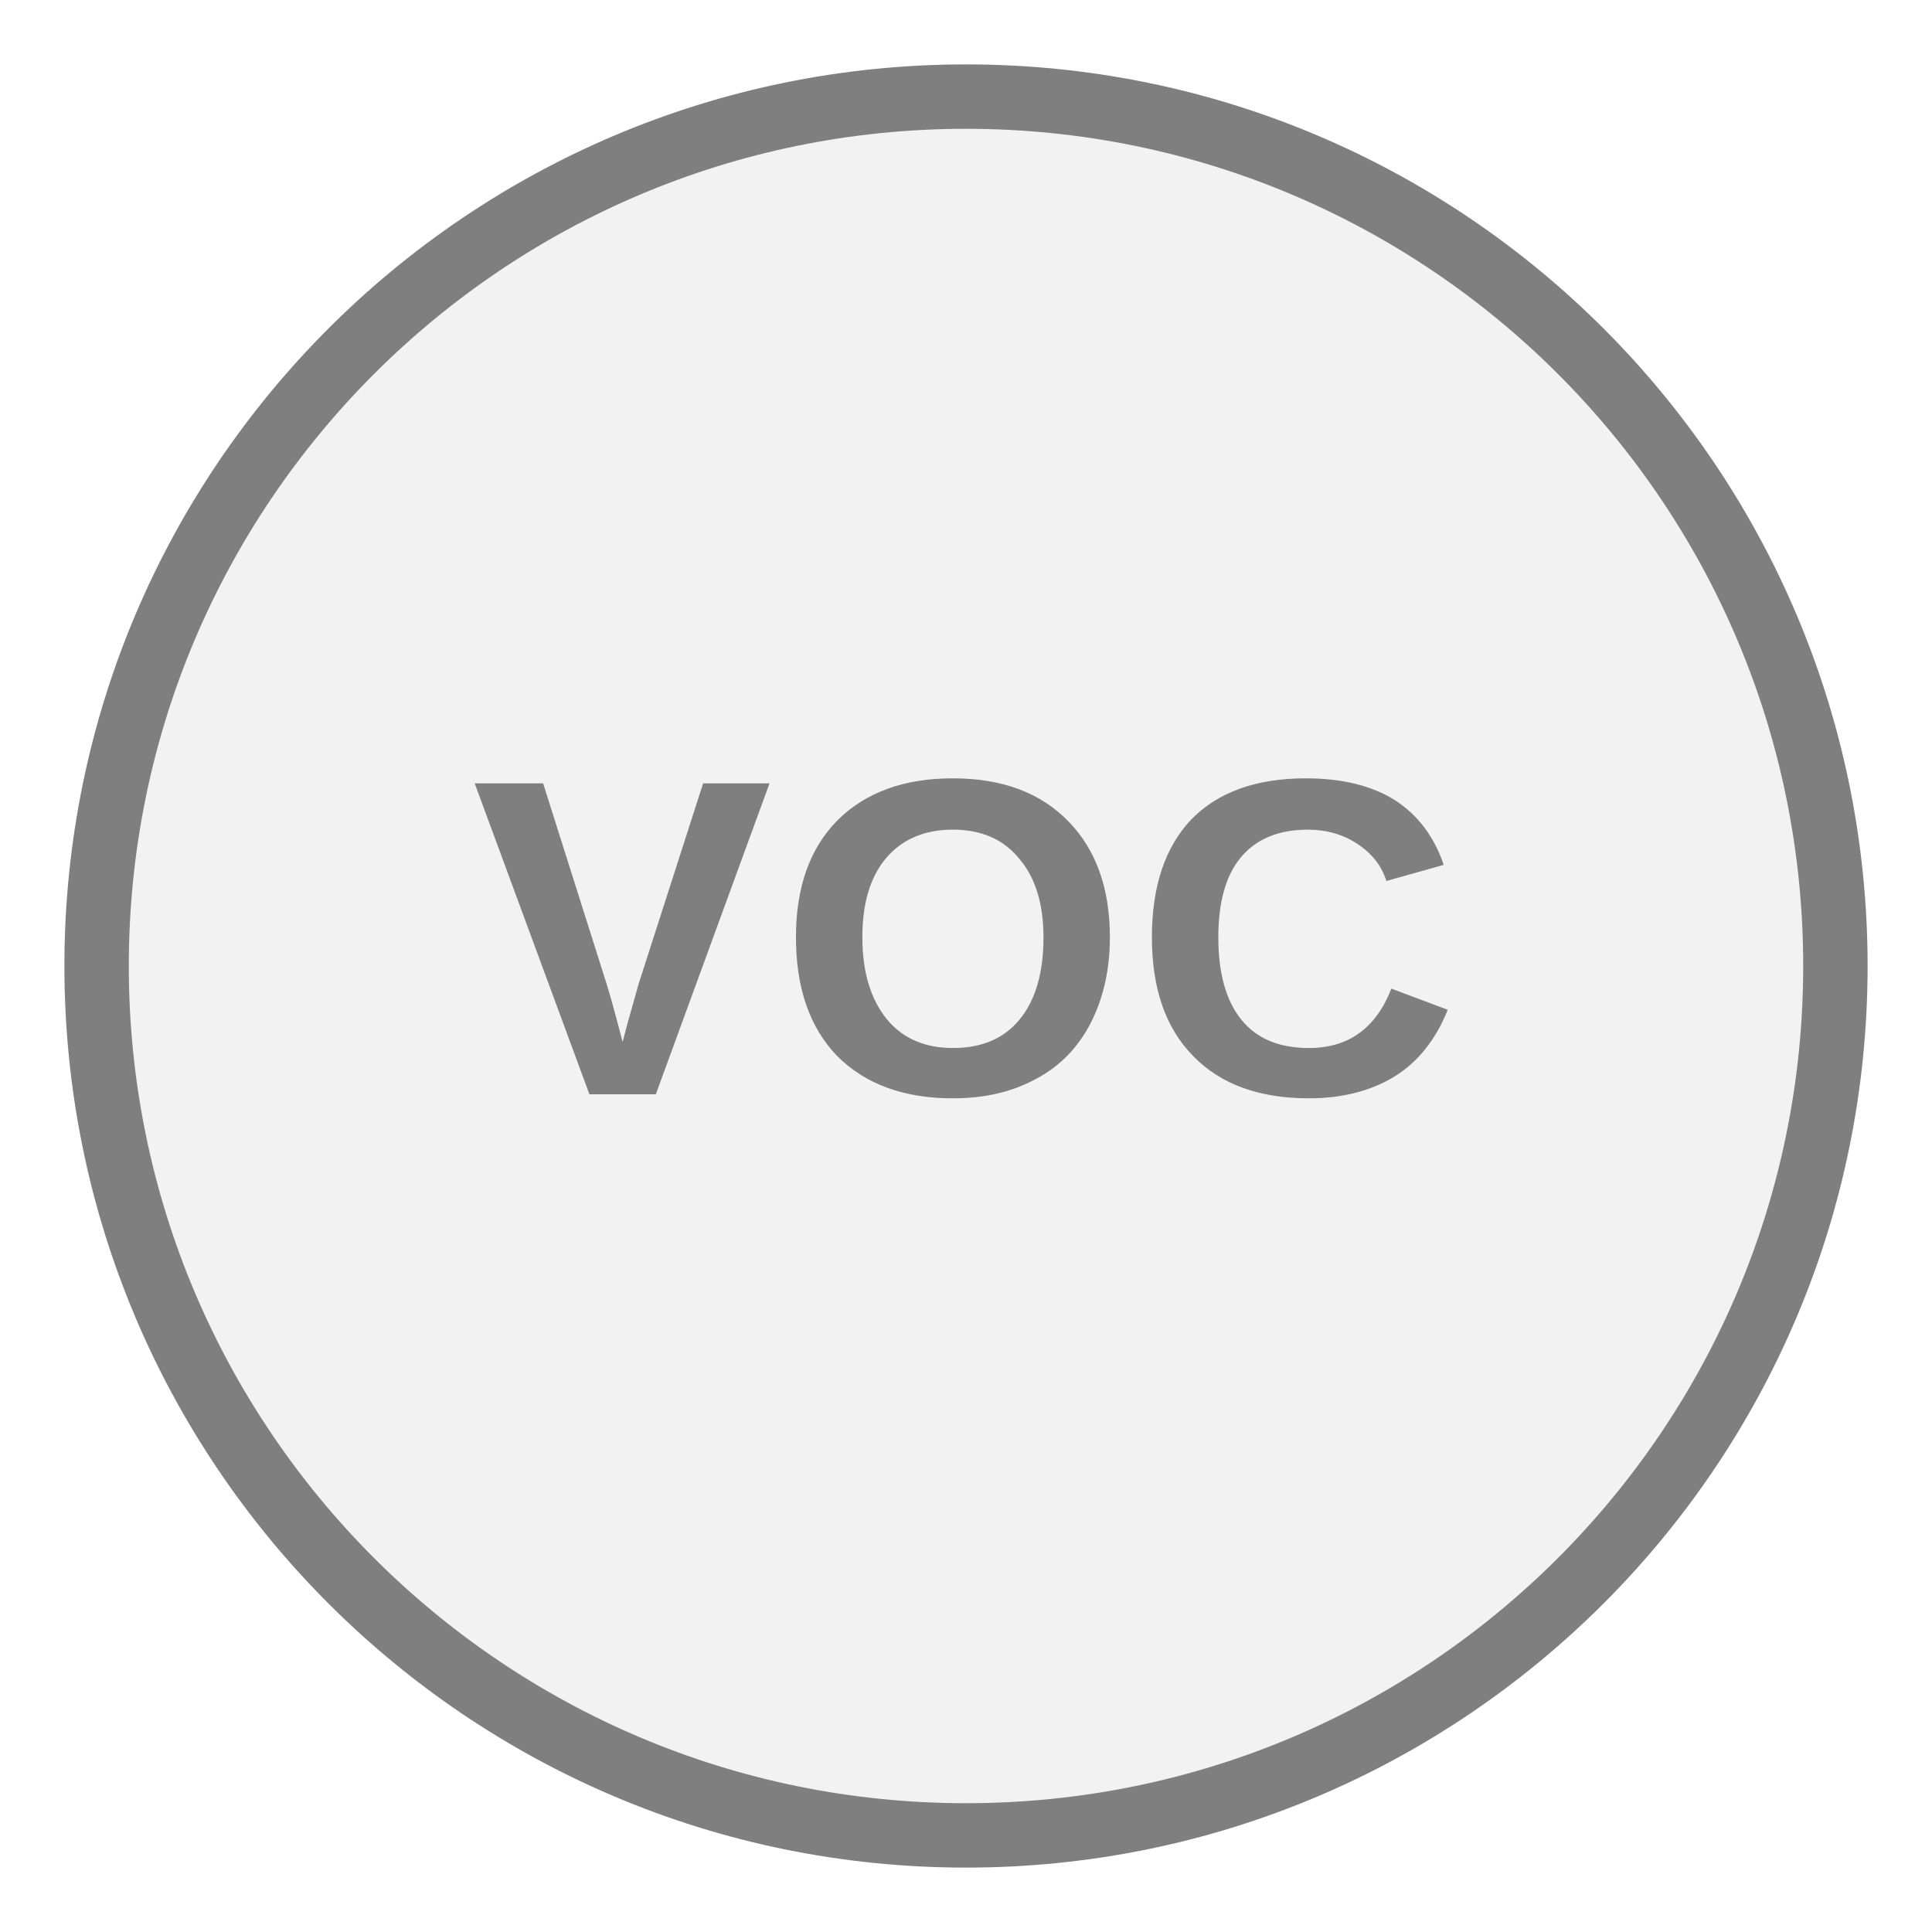
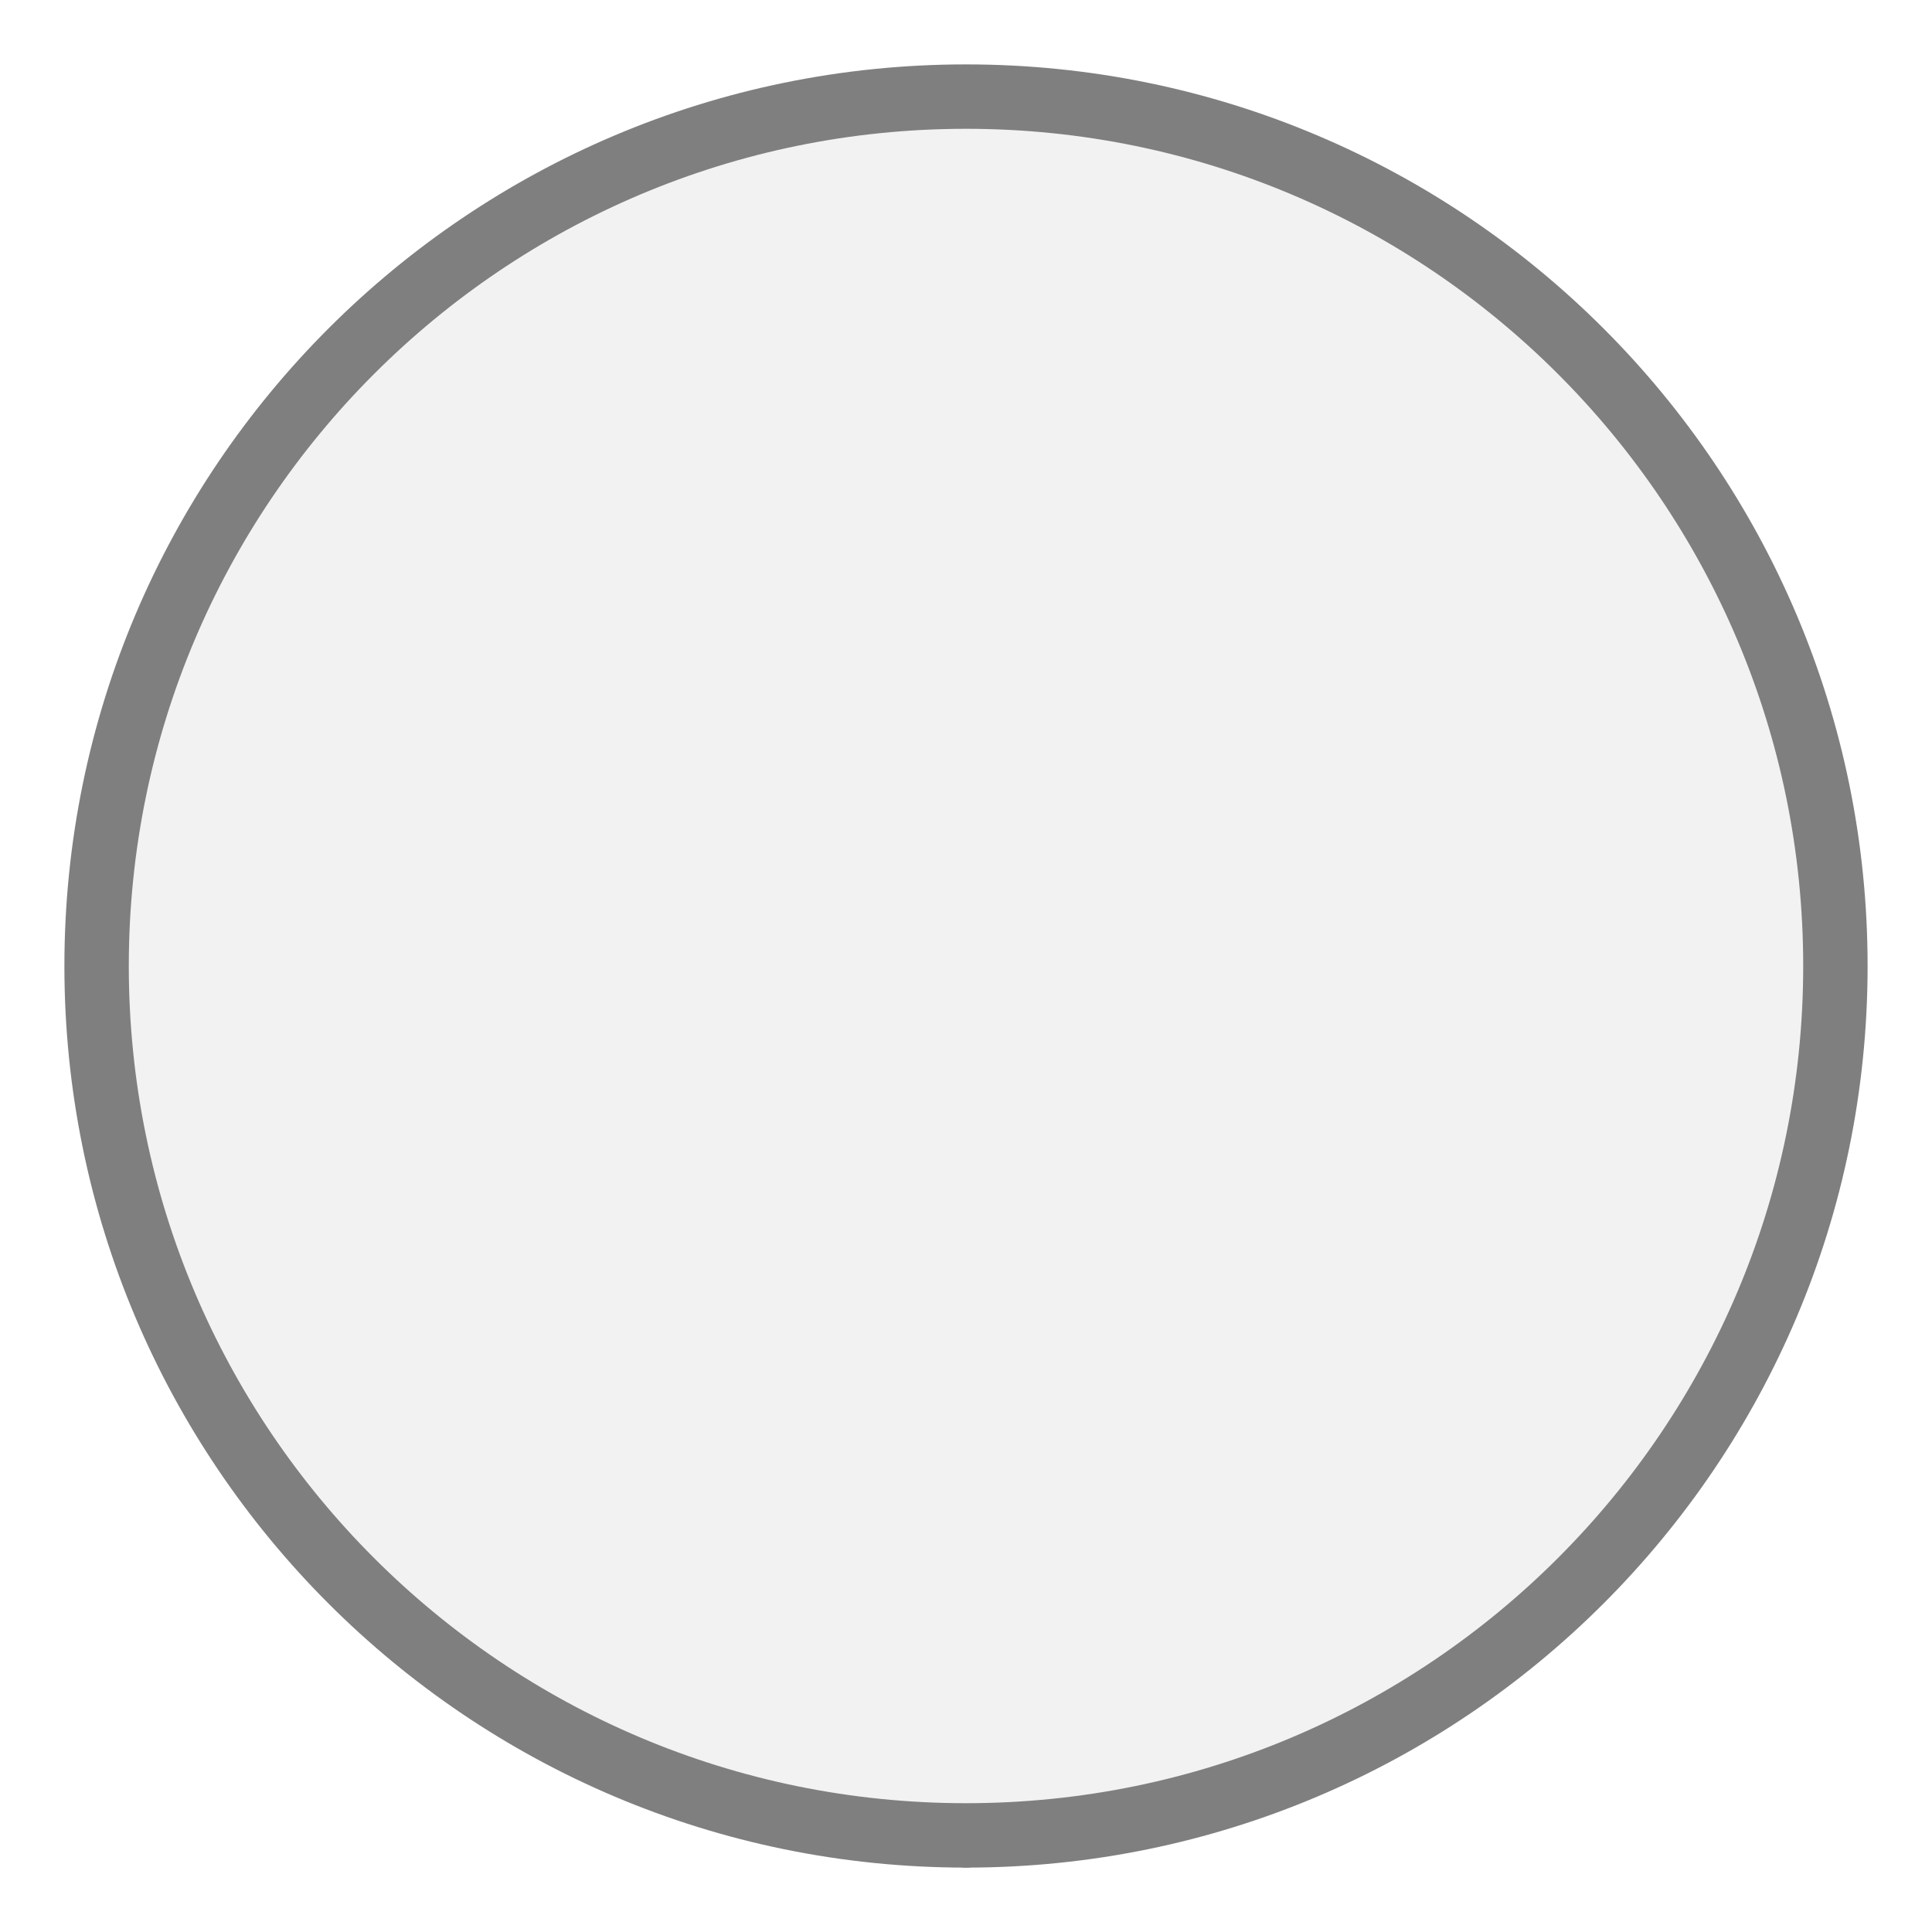
<svg xmlns="http://www.w3.org/2000/svg" width="30px" height="30px" viewBox="0 0 30 30">
+   <line x1="15" y1="28.5" x2="15" y2="28.5" stroke="#7f7f7f" stroke-width="1" stroke-linecap="round" />
  <circle cx="15" cy="15" r="13.5" fill="#f2f2f2" stroke="#7f7f7f" stroke-width="1" />
-   <text x="15" y="15" fill="#7f7f7f" font-family="Arial, Helvetica, sans-serif" font-size="7.02px" font-style="normal" font-weight="600" letter-spacing="0.01em" text-anchor="middle" dominant-baseline="middle">VOC</text>
</svg>
